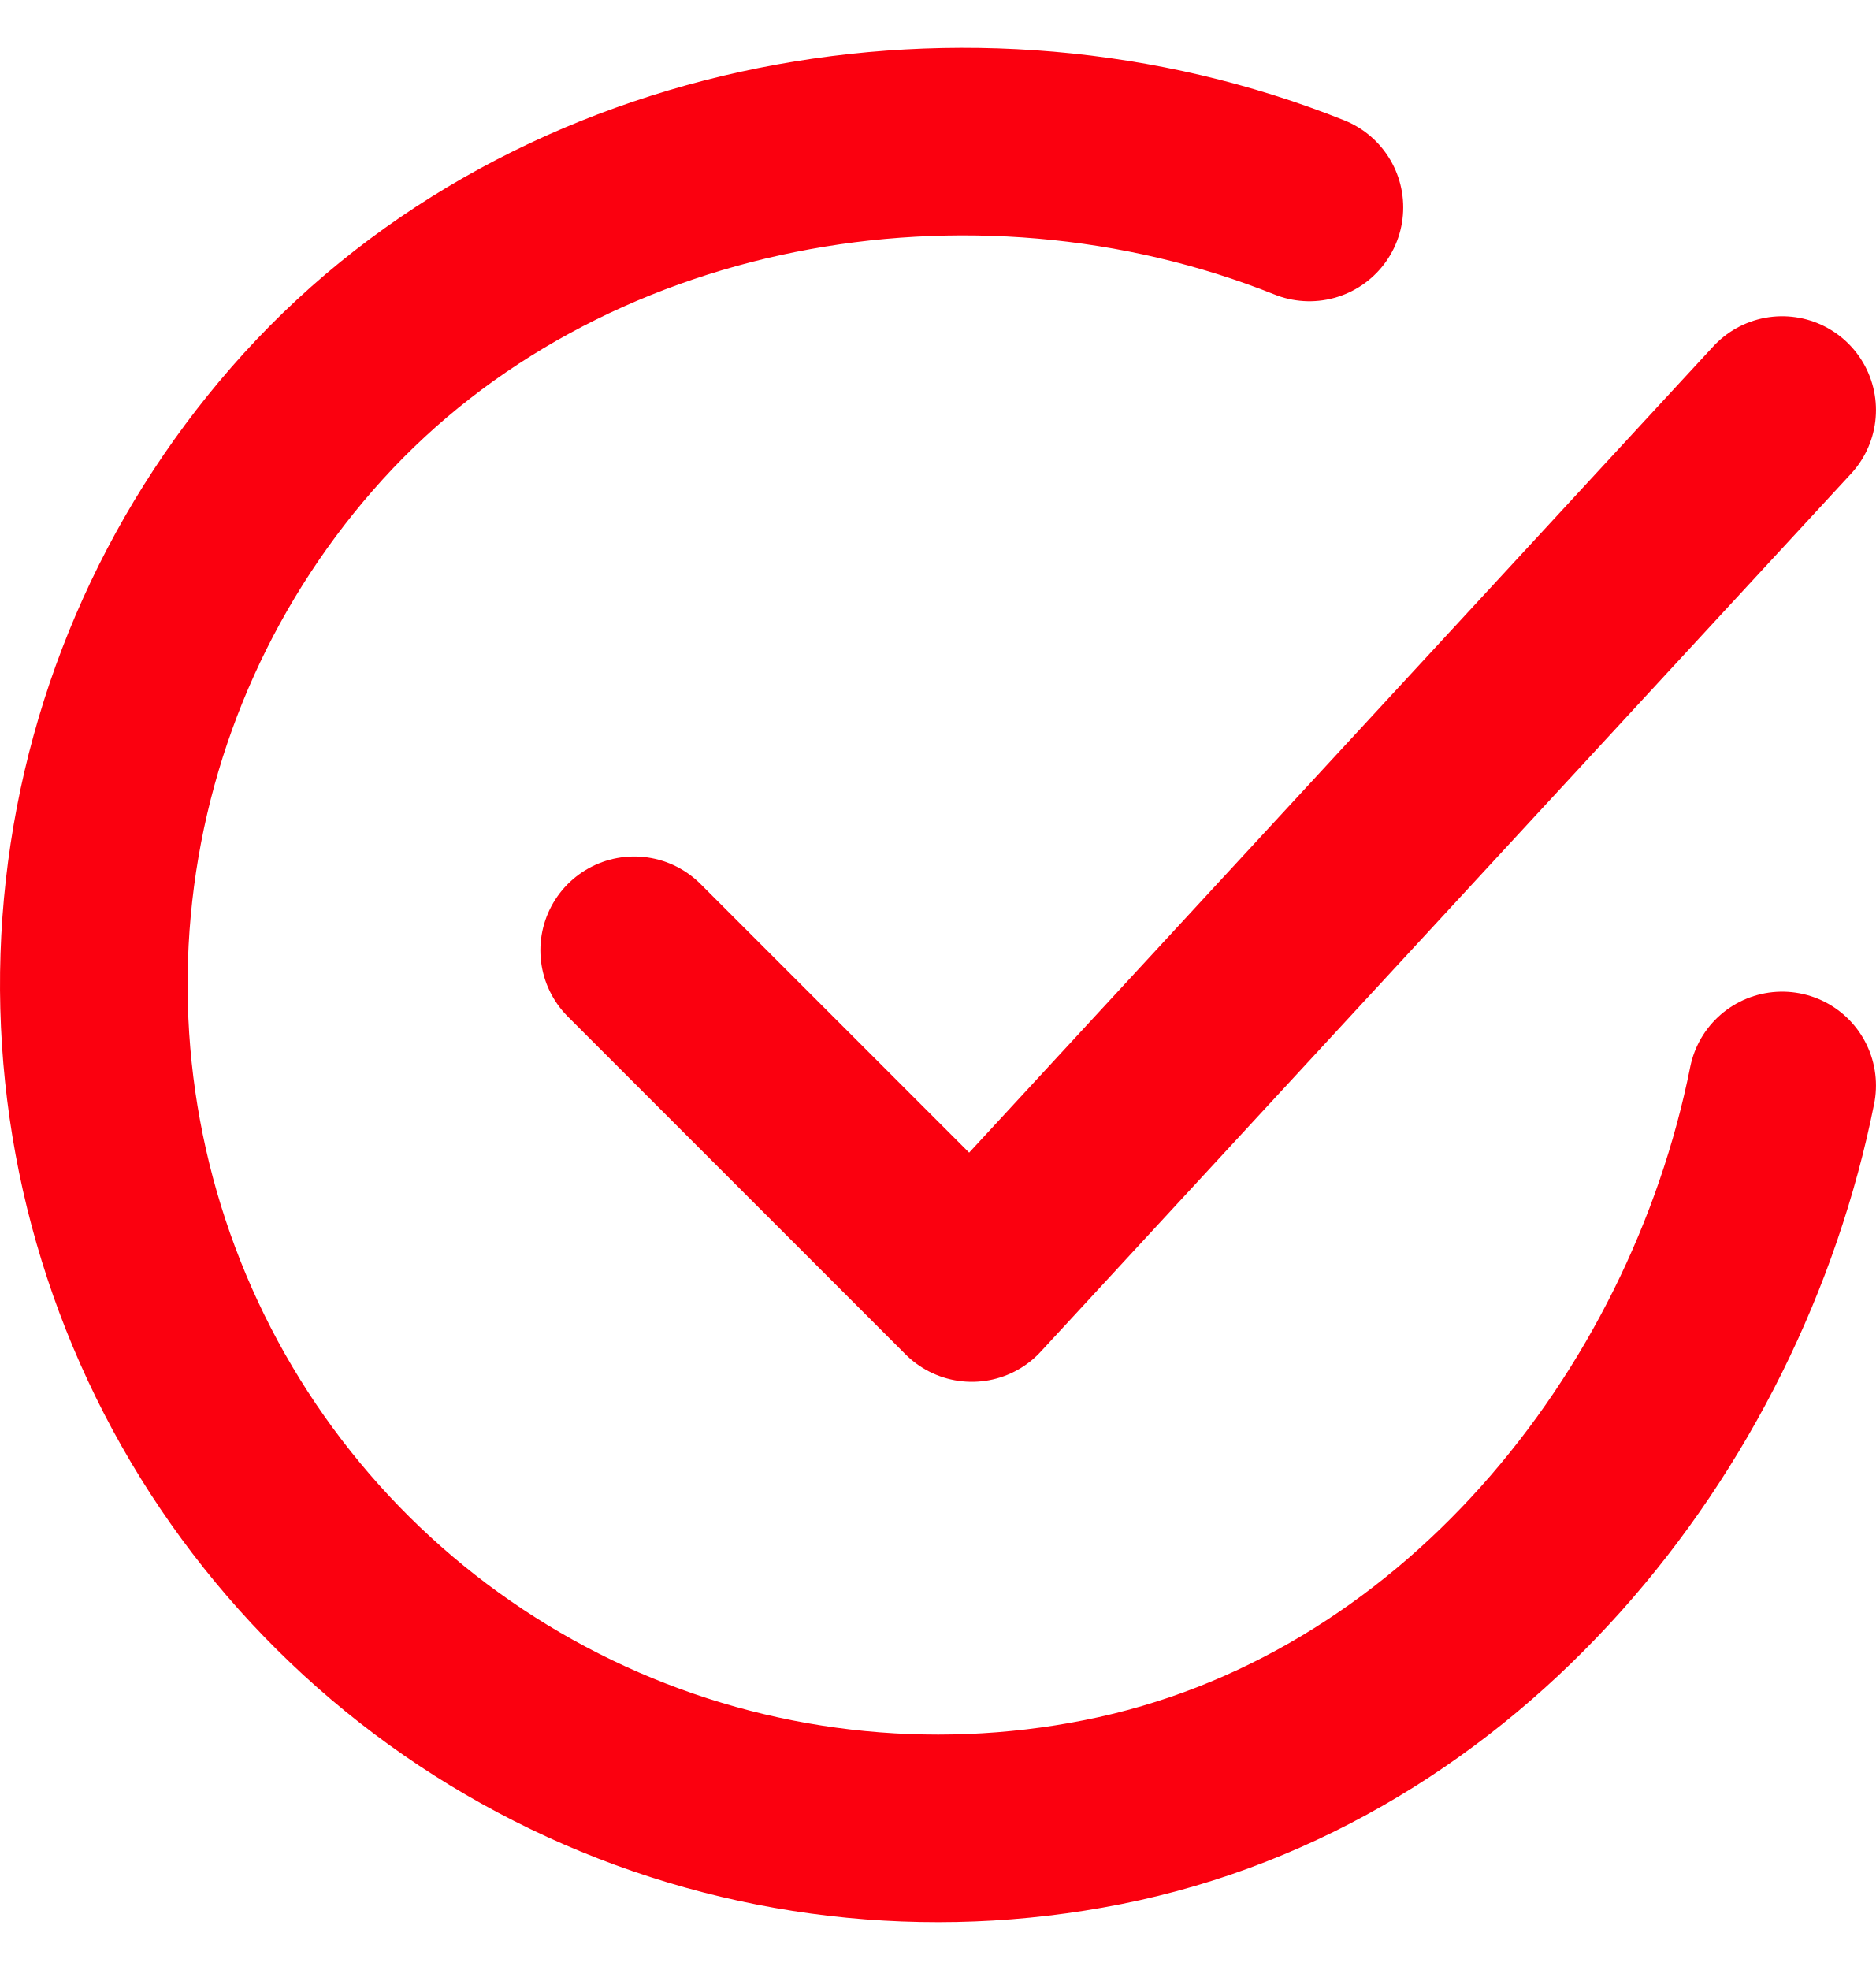
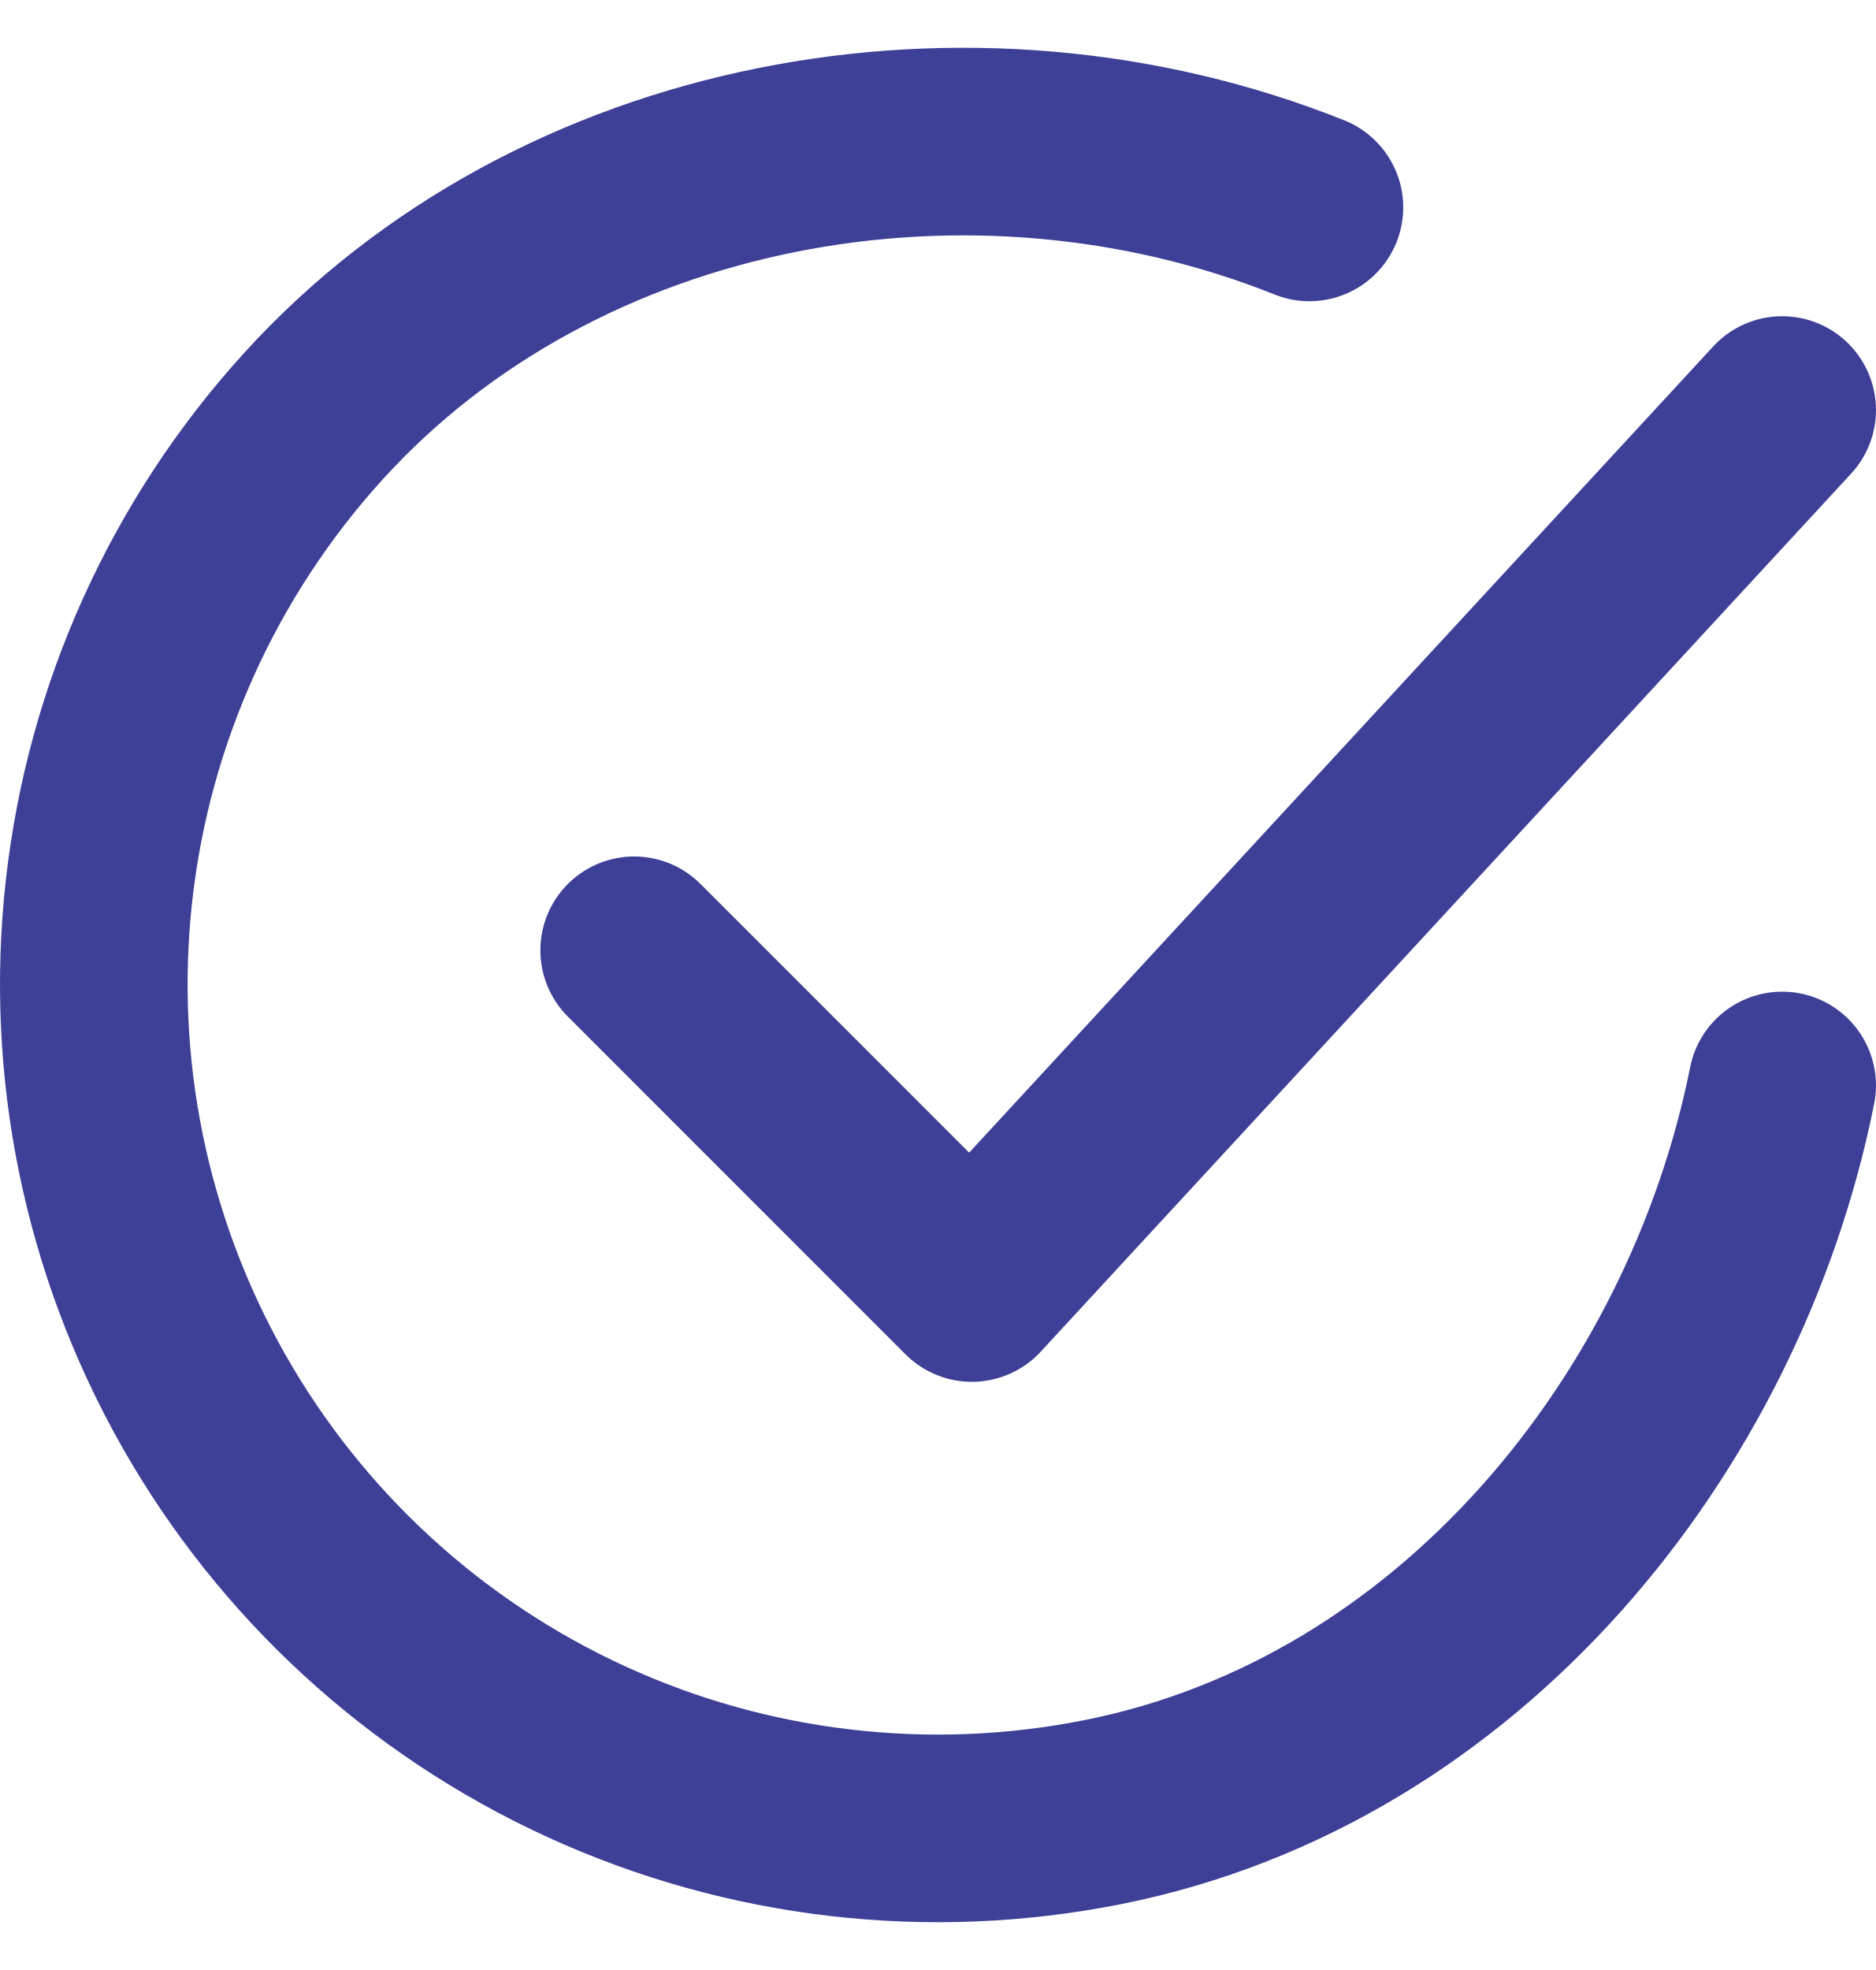
<svg xmlns="http://www.w3.org/2000/svg" width="20" height="21" viewBox="0 0 20 21" fill="none">
-   <path d="M19 11.571C18.28 15.17 15.566 18.56 11.757 19.317C9.9 19.687 7.973 19.462 6.251 18.673C4.529 17.884 3.1 16.572 2.167 14.924C1.234 13.275 0.845 11.375 1.056 9.492C1.266 7.61 2.065 5.842 3.338 4.44C5.95 1.563 10.36 0.771 13.96 2.211" stroke="#fb000f" stroke-width="2" stroke-linecap="round" stroke-linejoin="round" />
-   <path d="M6.761 10.13L10.361 13.73L19 4.371" stroke="#fb000f" stroke-width="2" stroke-linecap="round" stroke-linejoin="round" />
+   <path d="M19 11.571C18.28 15.17 15.566 18.56 11.757 19.317C9.9 19.687 7.973 19.462 6.251 18.673C4.529 17.884 3.1 16.572 2.167 14.924C1.234 13.275 0.845 11.375 1.056 9.492C1.266 7.61 2.065 5.842 3.338 4.44C5.95 1.563 10.36 0.771 13.96 2.211" stroke="#3e4097" stroke-width="2" stroke-linecap="round" stroke-linejoin="round" />
+   <path d="M6.761 10.13L10.361 13.73L19 4.371" stroke="#3e4097" stroke-width="2" stroke-linecap="round" stroke-linejoin="round" />
</svg>
